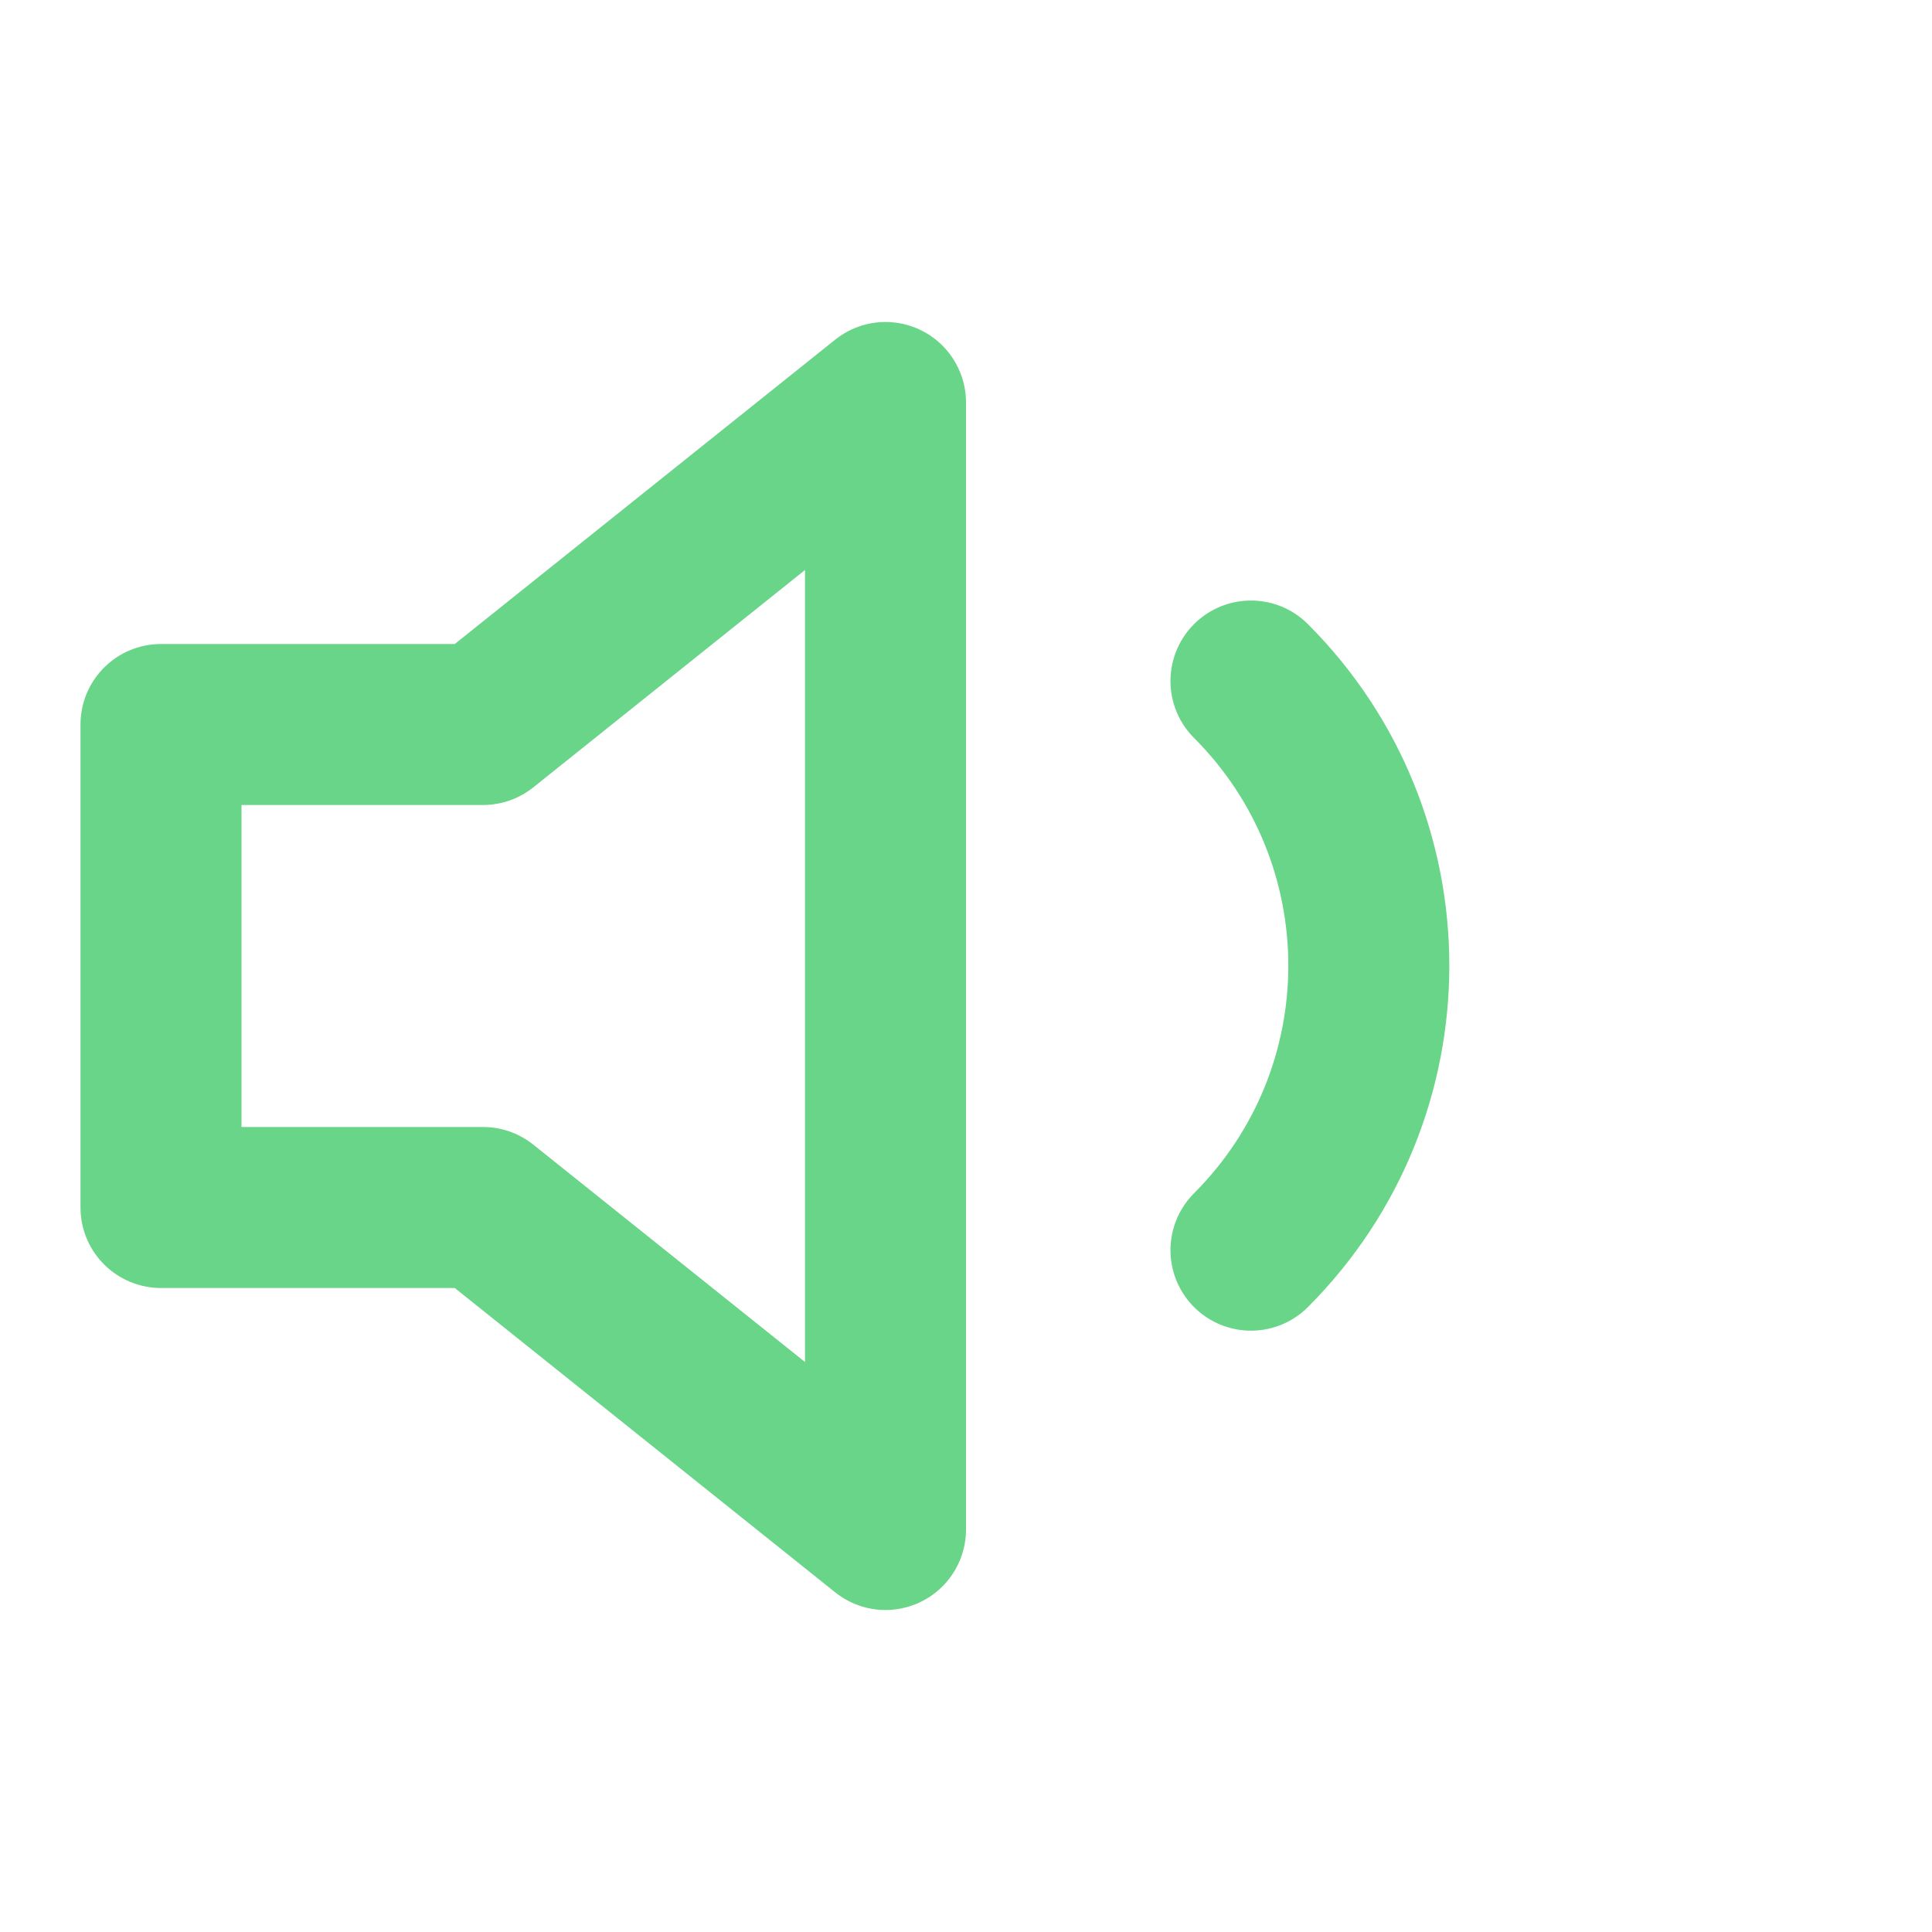
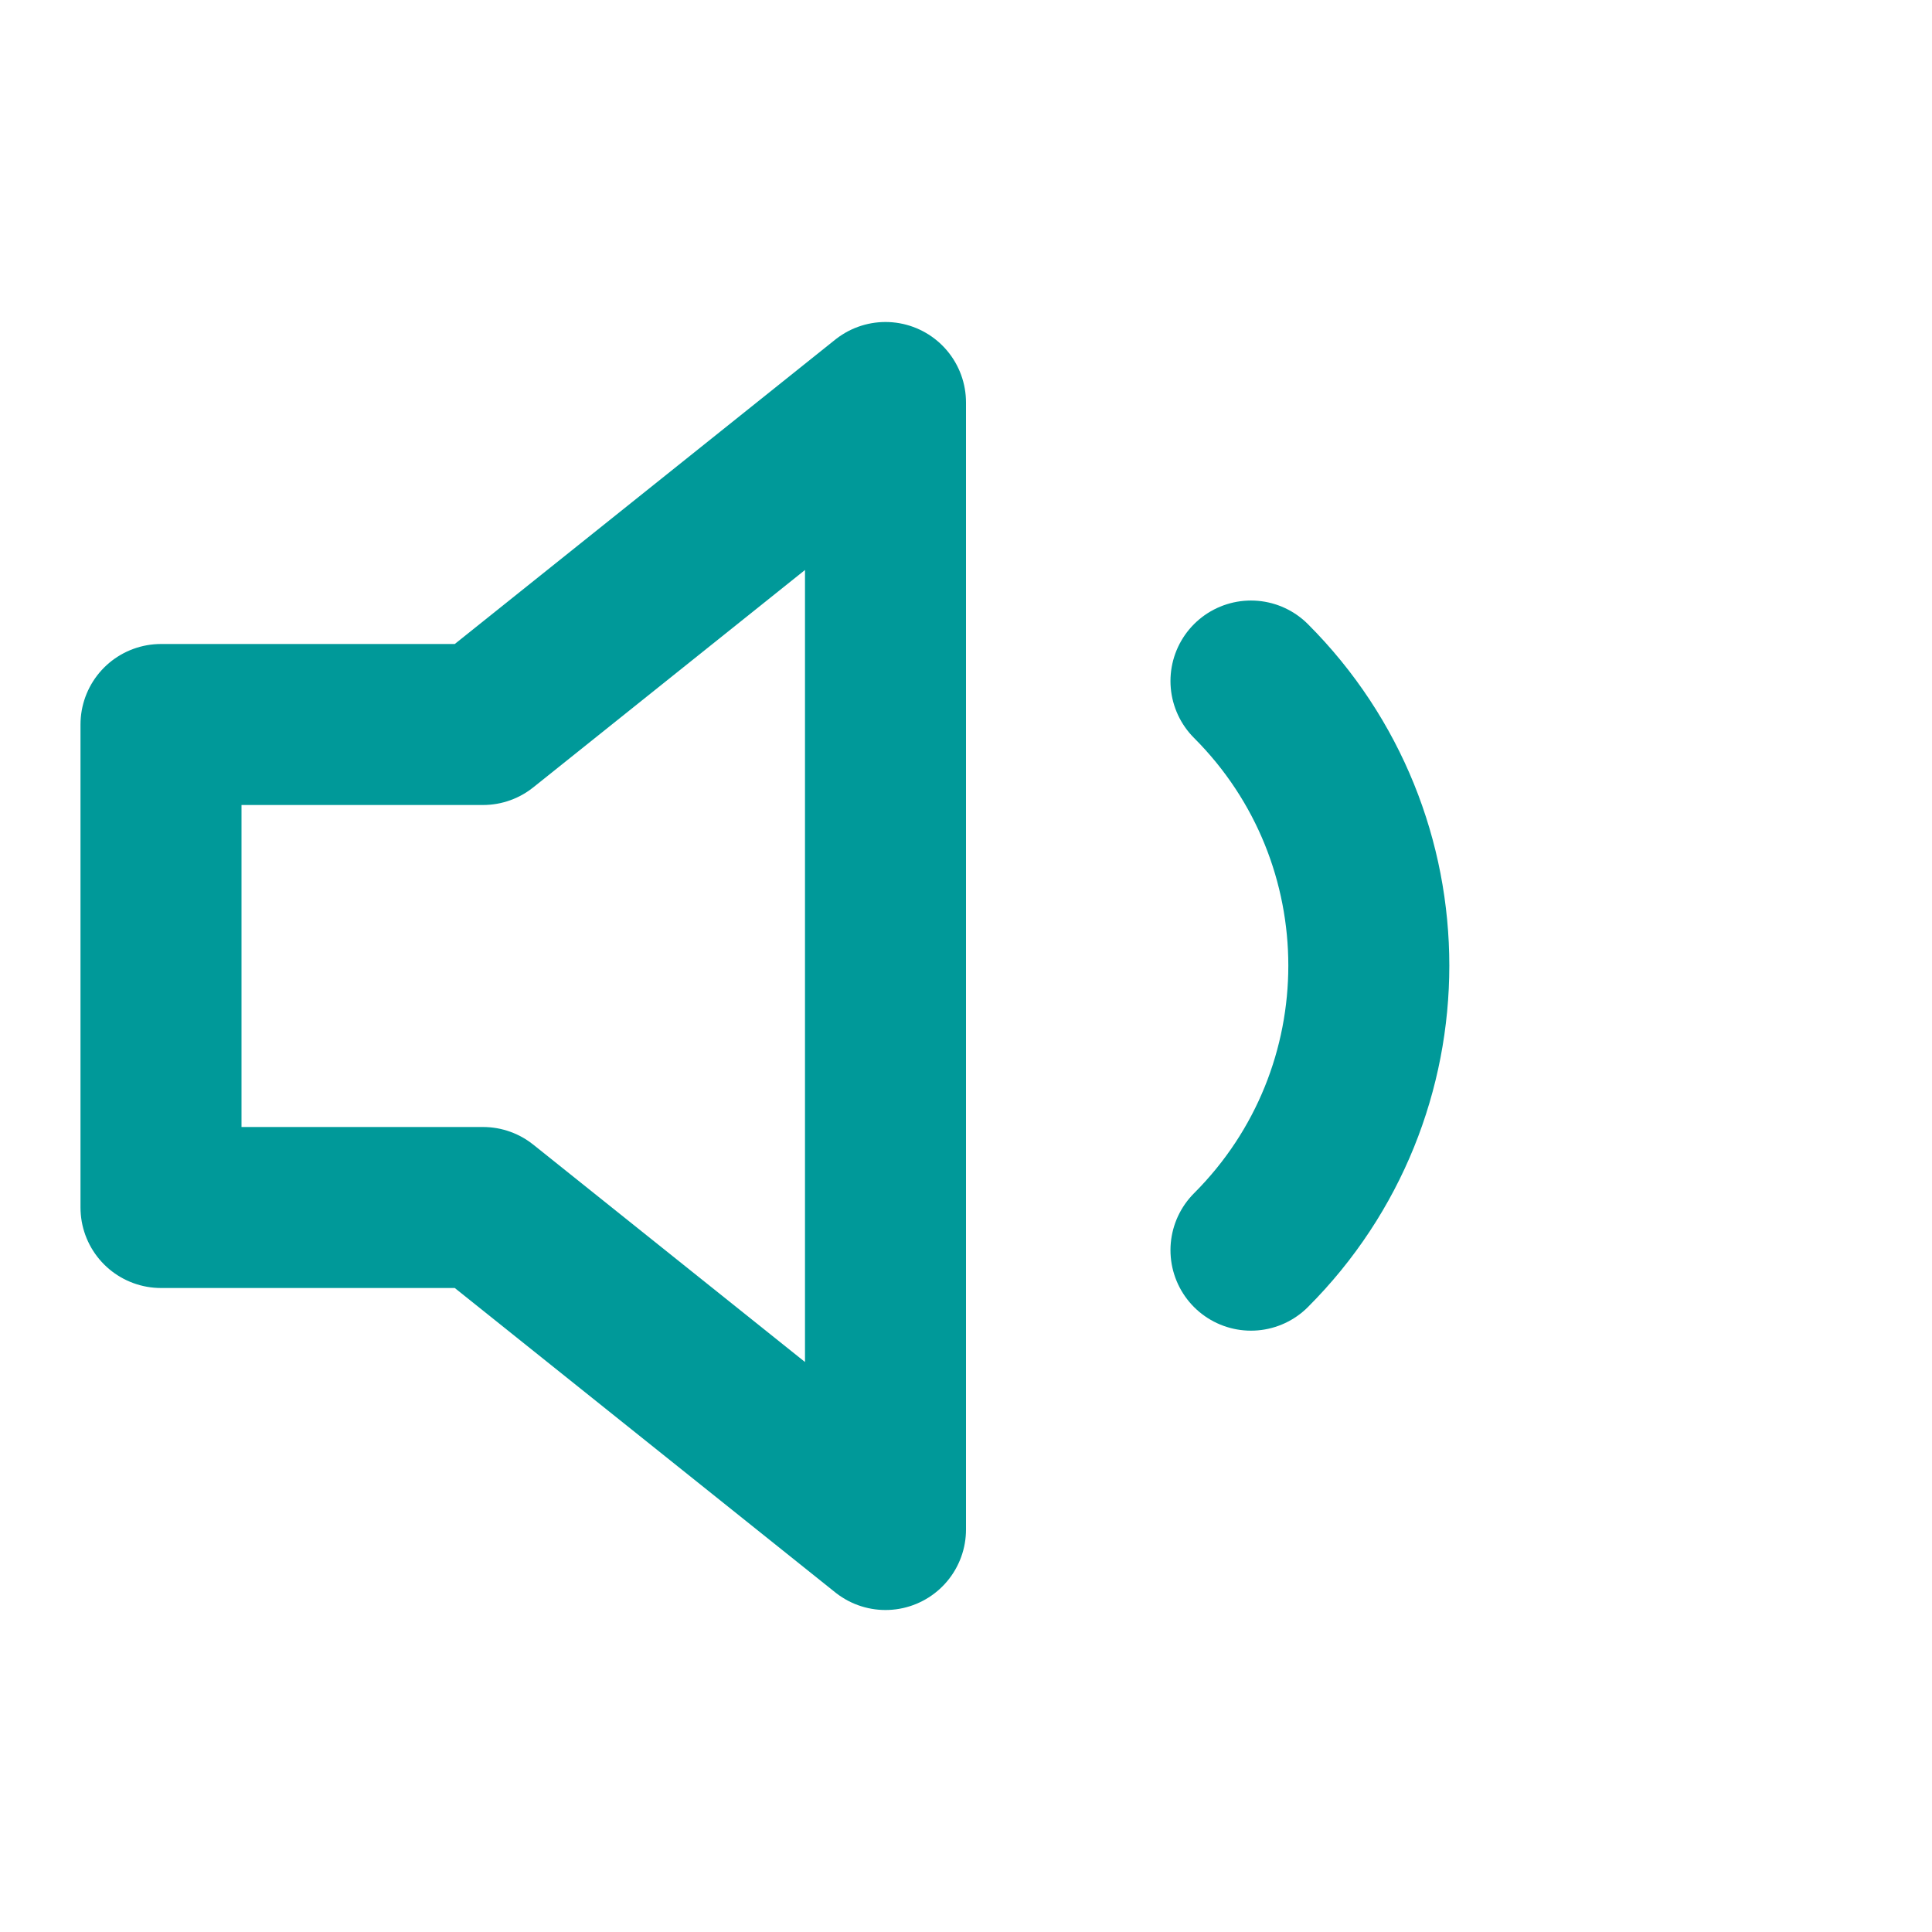
- <svg xmlns="http://www.w3.org/2000/svg" width="36" height="36" viewBox="0 0 24 24" fill="none" stroke="#69d588" stroke-width="2" stroke-linecap="round" stroke-linejoin="round" class="feather feather-volume-1">
+ <svg xmlns="http://www.w3.org/2000/svg" width="36" height="36" viewBox="0 0 24 24" fill="none" stroke="#009999" stroke-width="2" stroke-linecap="round" stroke-linejoin="round" class="feather feather-volume-1">
  <polygon points="11 5 6 9 2 9 2 15 6 15 11 19 11 5" />
  <path d="M15.54 8.46a5 5 0 0 1 0 7.07" />
</svg>
